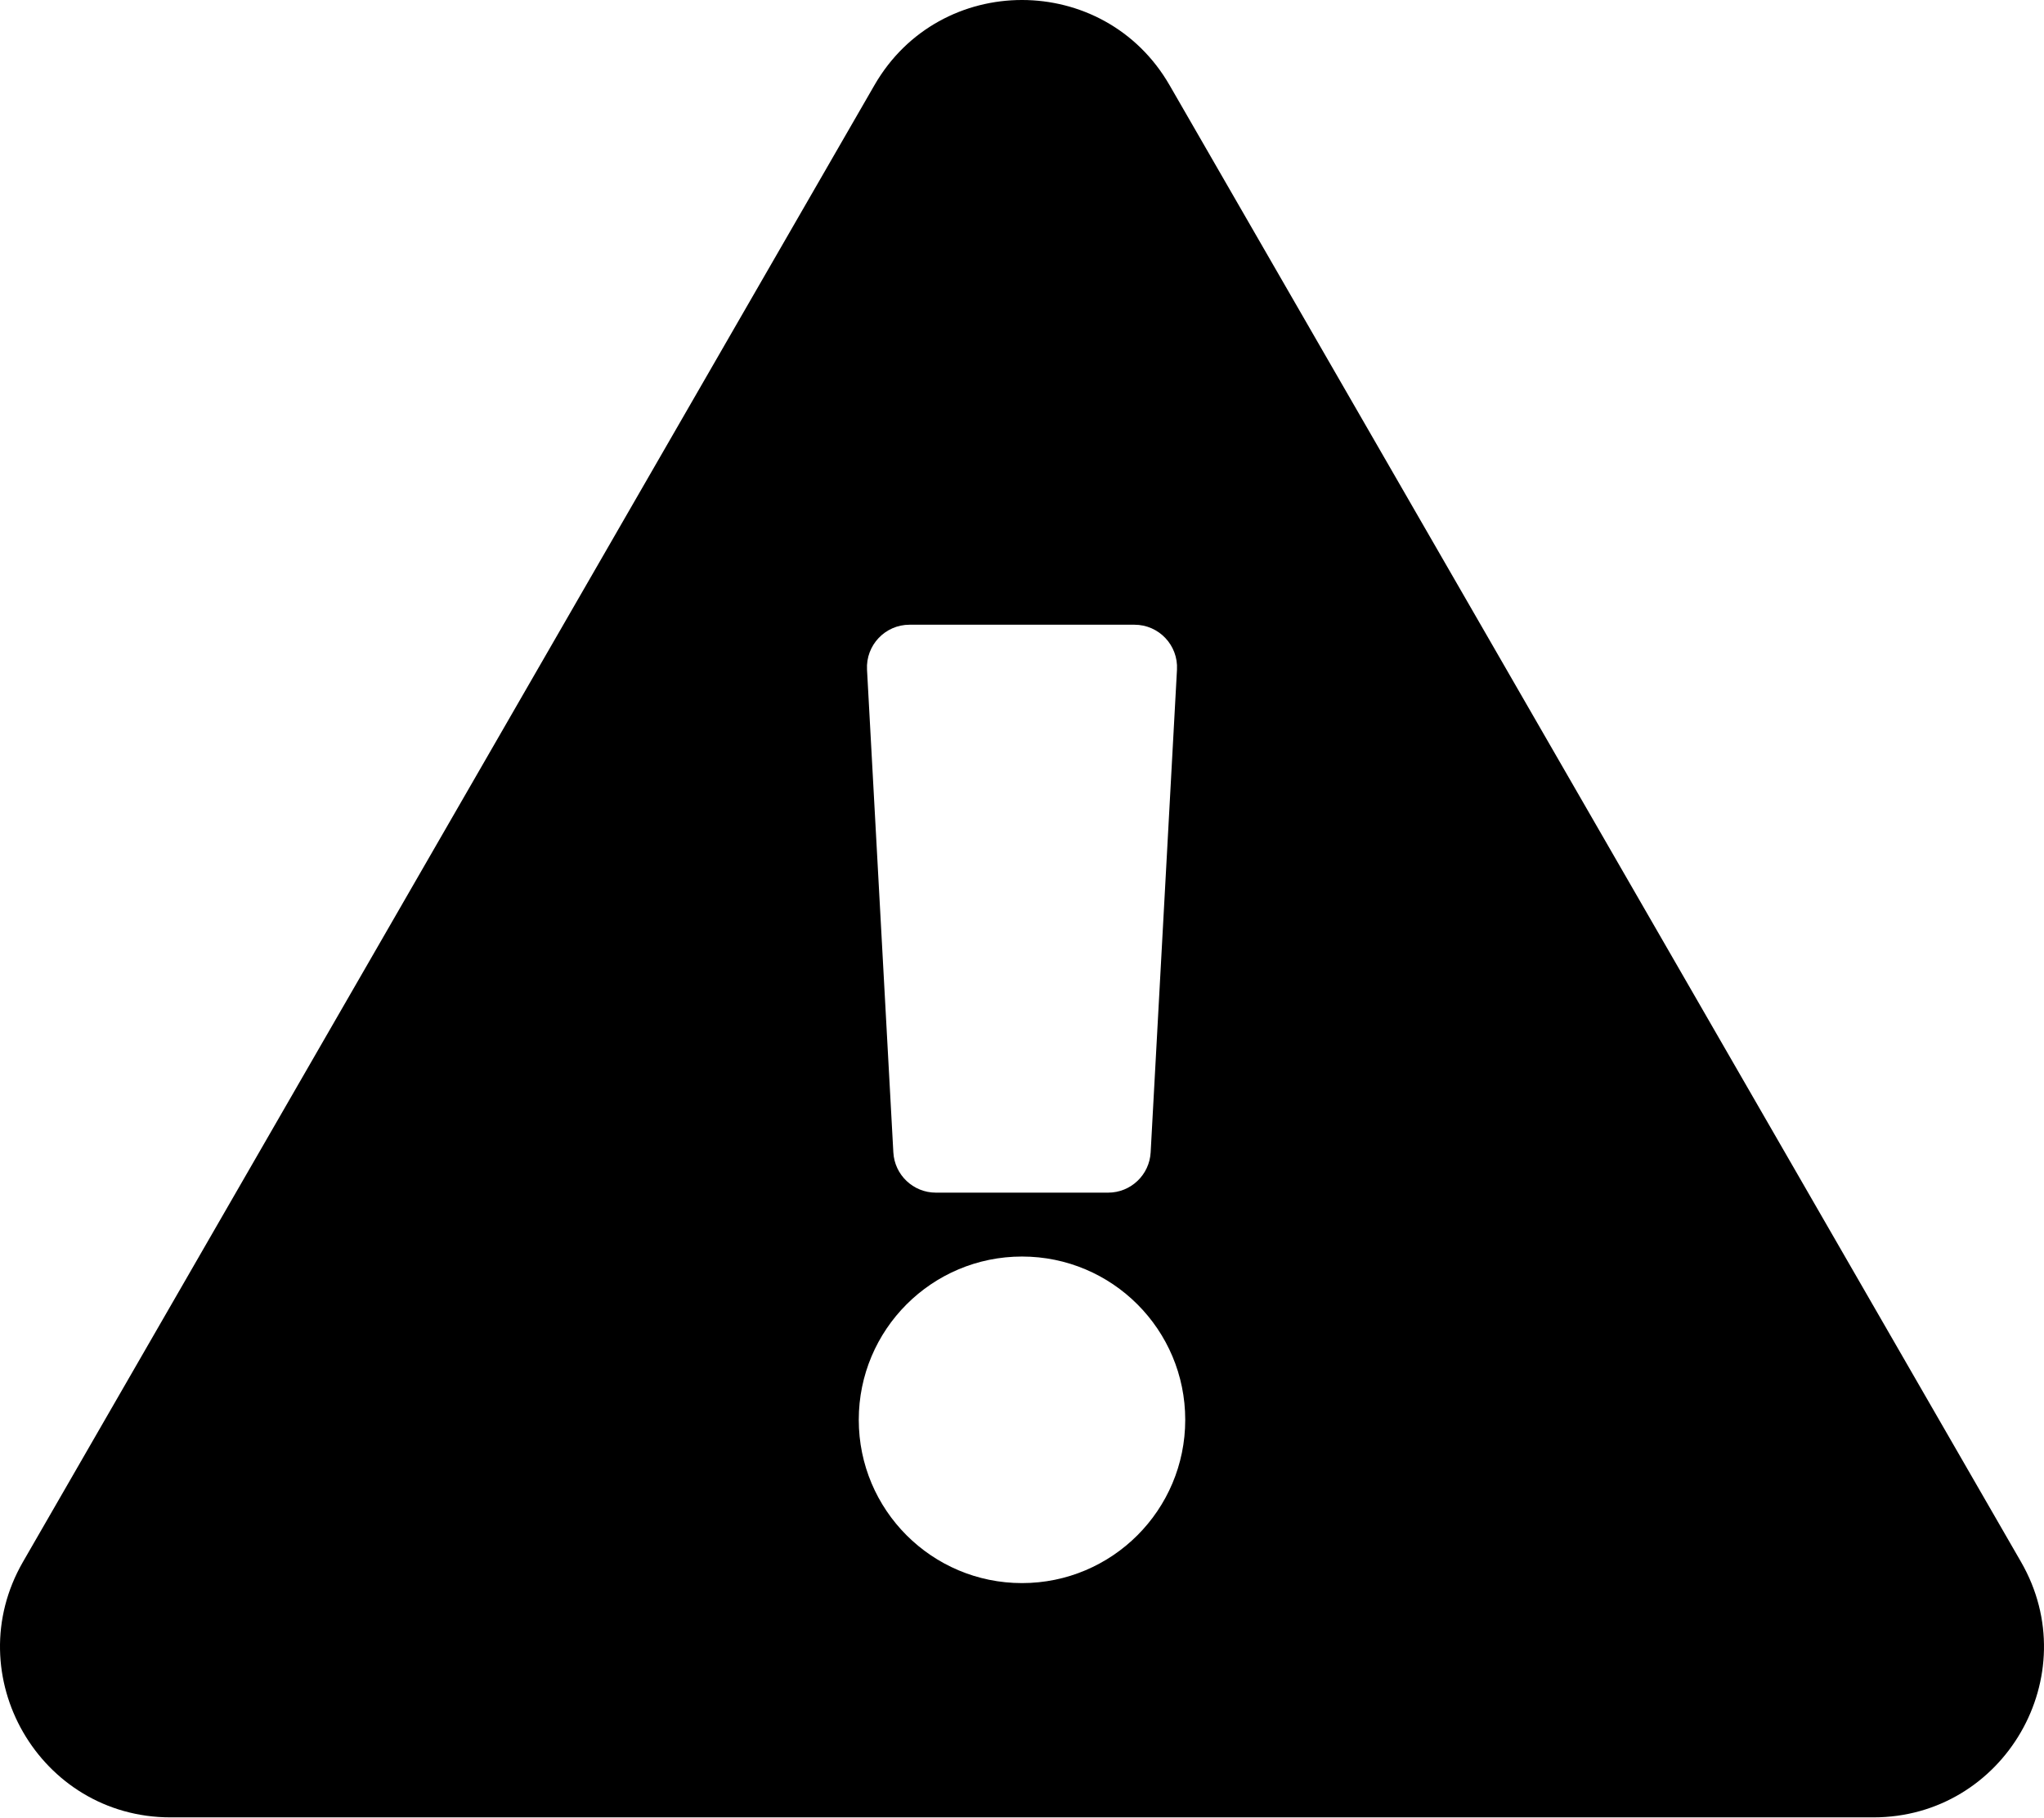
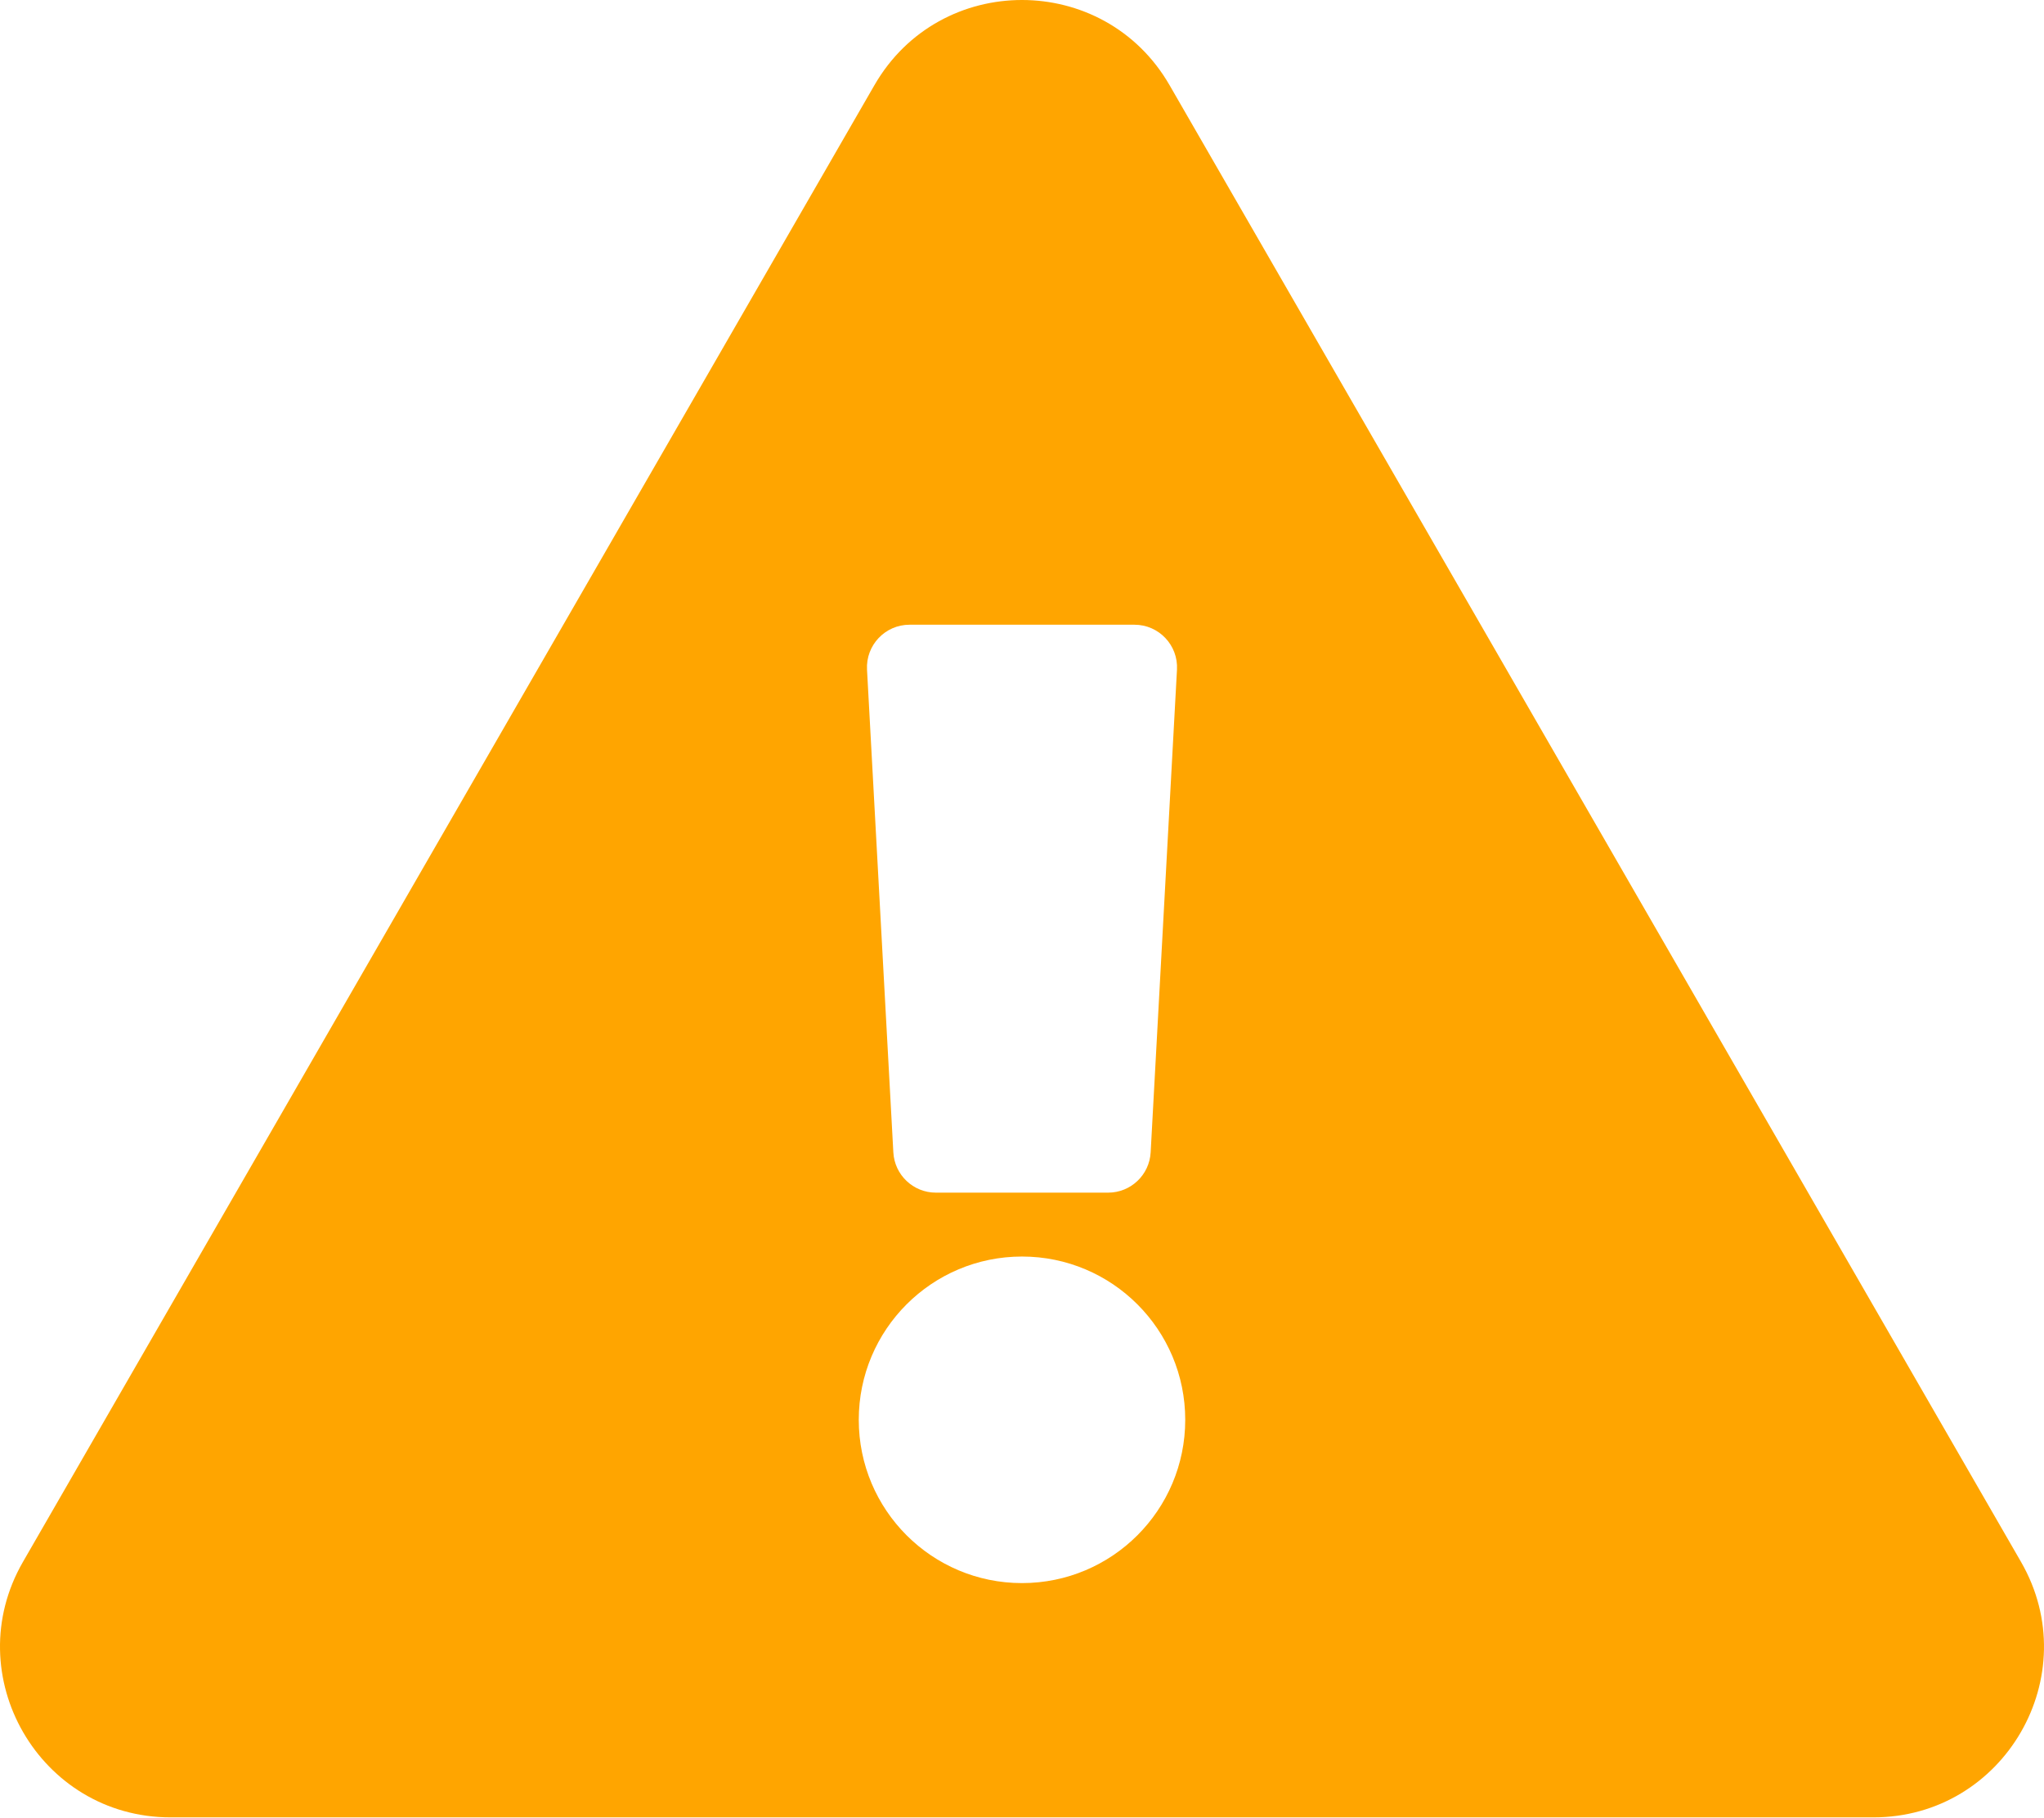
<svg xmlns="http://www.w3.org/2000/svg" viewBox="0 0 576 512">
-   <path d="M569.517 440.013C587.975 472.007 564.806 512 527.94 512H48.054c-36.937 0-59.999-40.055-41.577-71.987L246.423 23.985c18.467-32.009 64.72-31.951 83.154 0l239.94 416.028zM288 354c-25.405 0-46 20.595-46 46s20.595 46 46 46 46-20.595 46-46-20.595-46-46-46zm-43.673-165.346l7.418 136c.347 6.364 5.609 11.346 11.982 11.346h48.546c6.373 0 11.635-4.982 11.982-11.346l7.418-136c.375-6.874-5.098-12.654-11.982-12.654h-63.383c-6.884 0-12.356 5.78-11.981 12.654z" />
+   <path fill="orange" d="M569.517 440.013C587.975 472.007 564.806 512 527.94 512H48.054c-36.937 0-59.999-40.055-41.577-71.987L246.423 23.985c18.467-32.009 64.72-31.951 83.154 0l239.94 416.028zM288 354c-25.405 0-46 20.595-46 46s20.595 46 46 46 46-20.595 46-46-20.595-46-46-46zm-43.673-165.346l7.418 136c.347 6.364 5.609 11.346 11.982 11.346h48.546c6.373 0 11.635-4.982 11.982-11.346l7.418-136c.375-6.874-5.098-12.654-11.982-12.654h-63.383c-6.884 0-12.356 5.78-11.981 12.654z" />
</svg>
